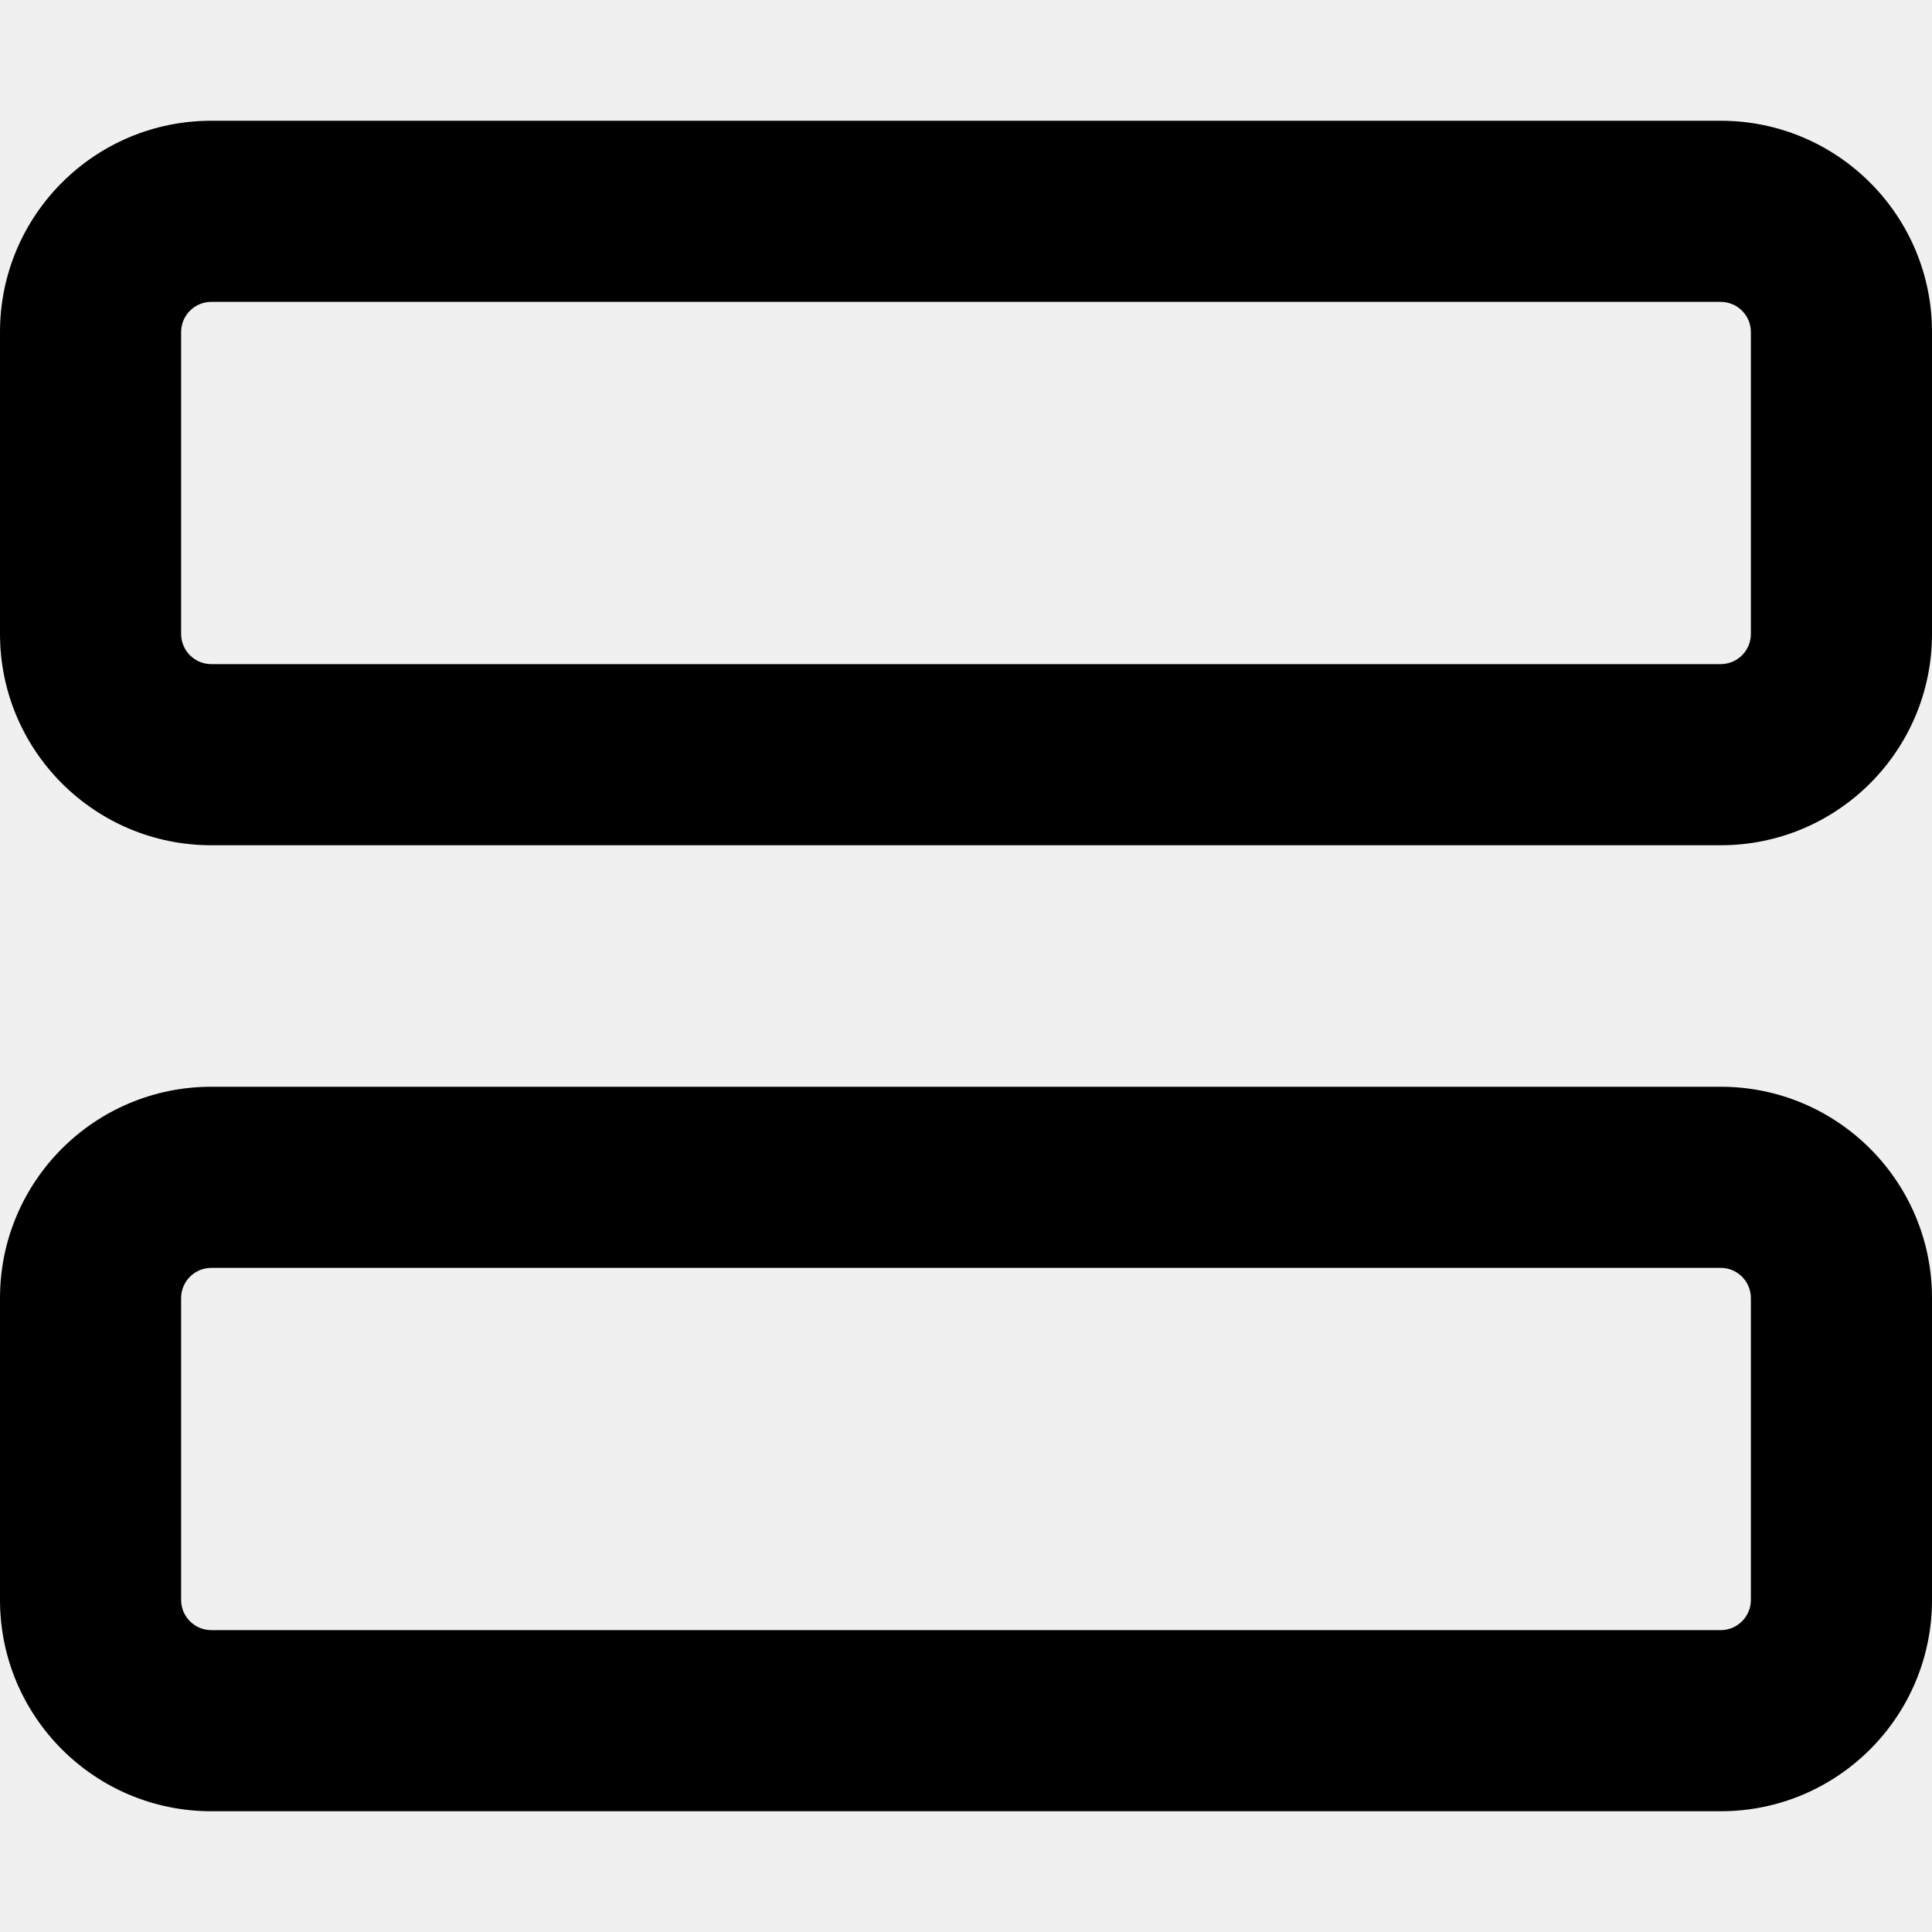
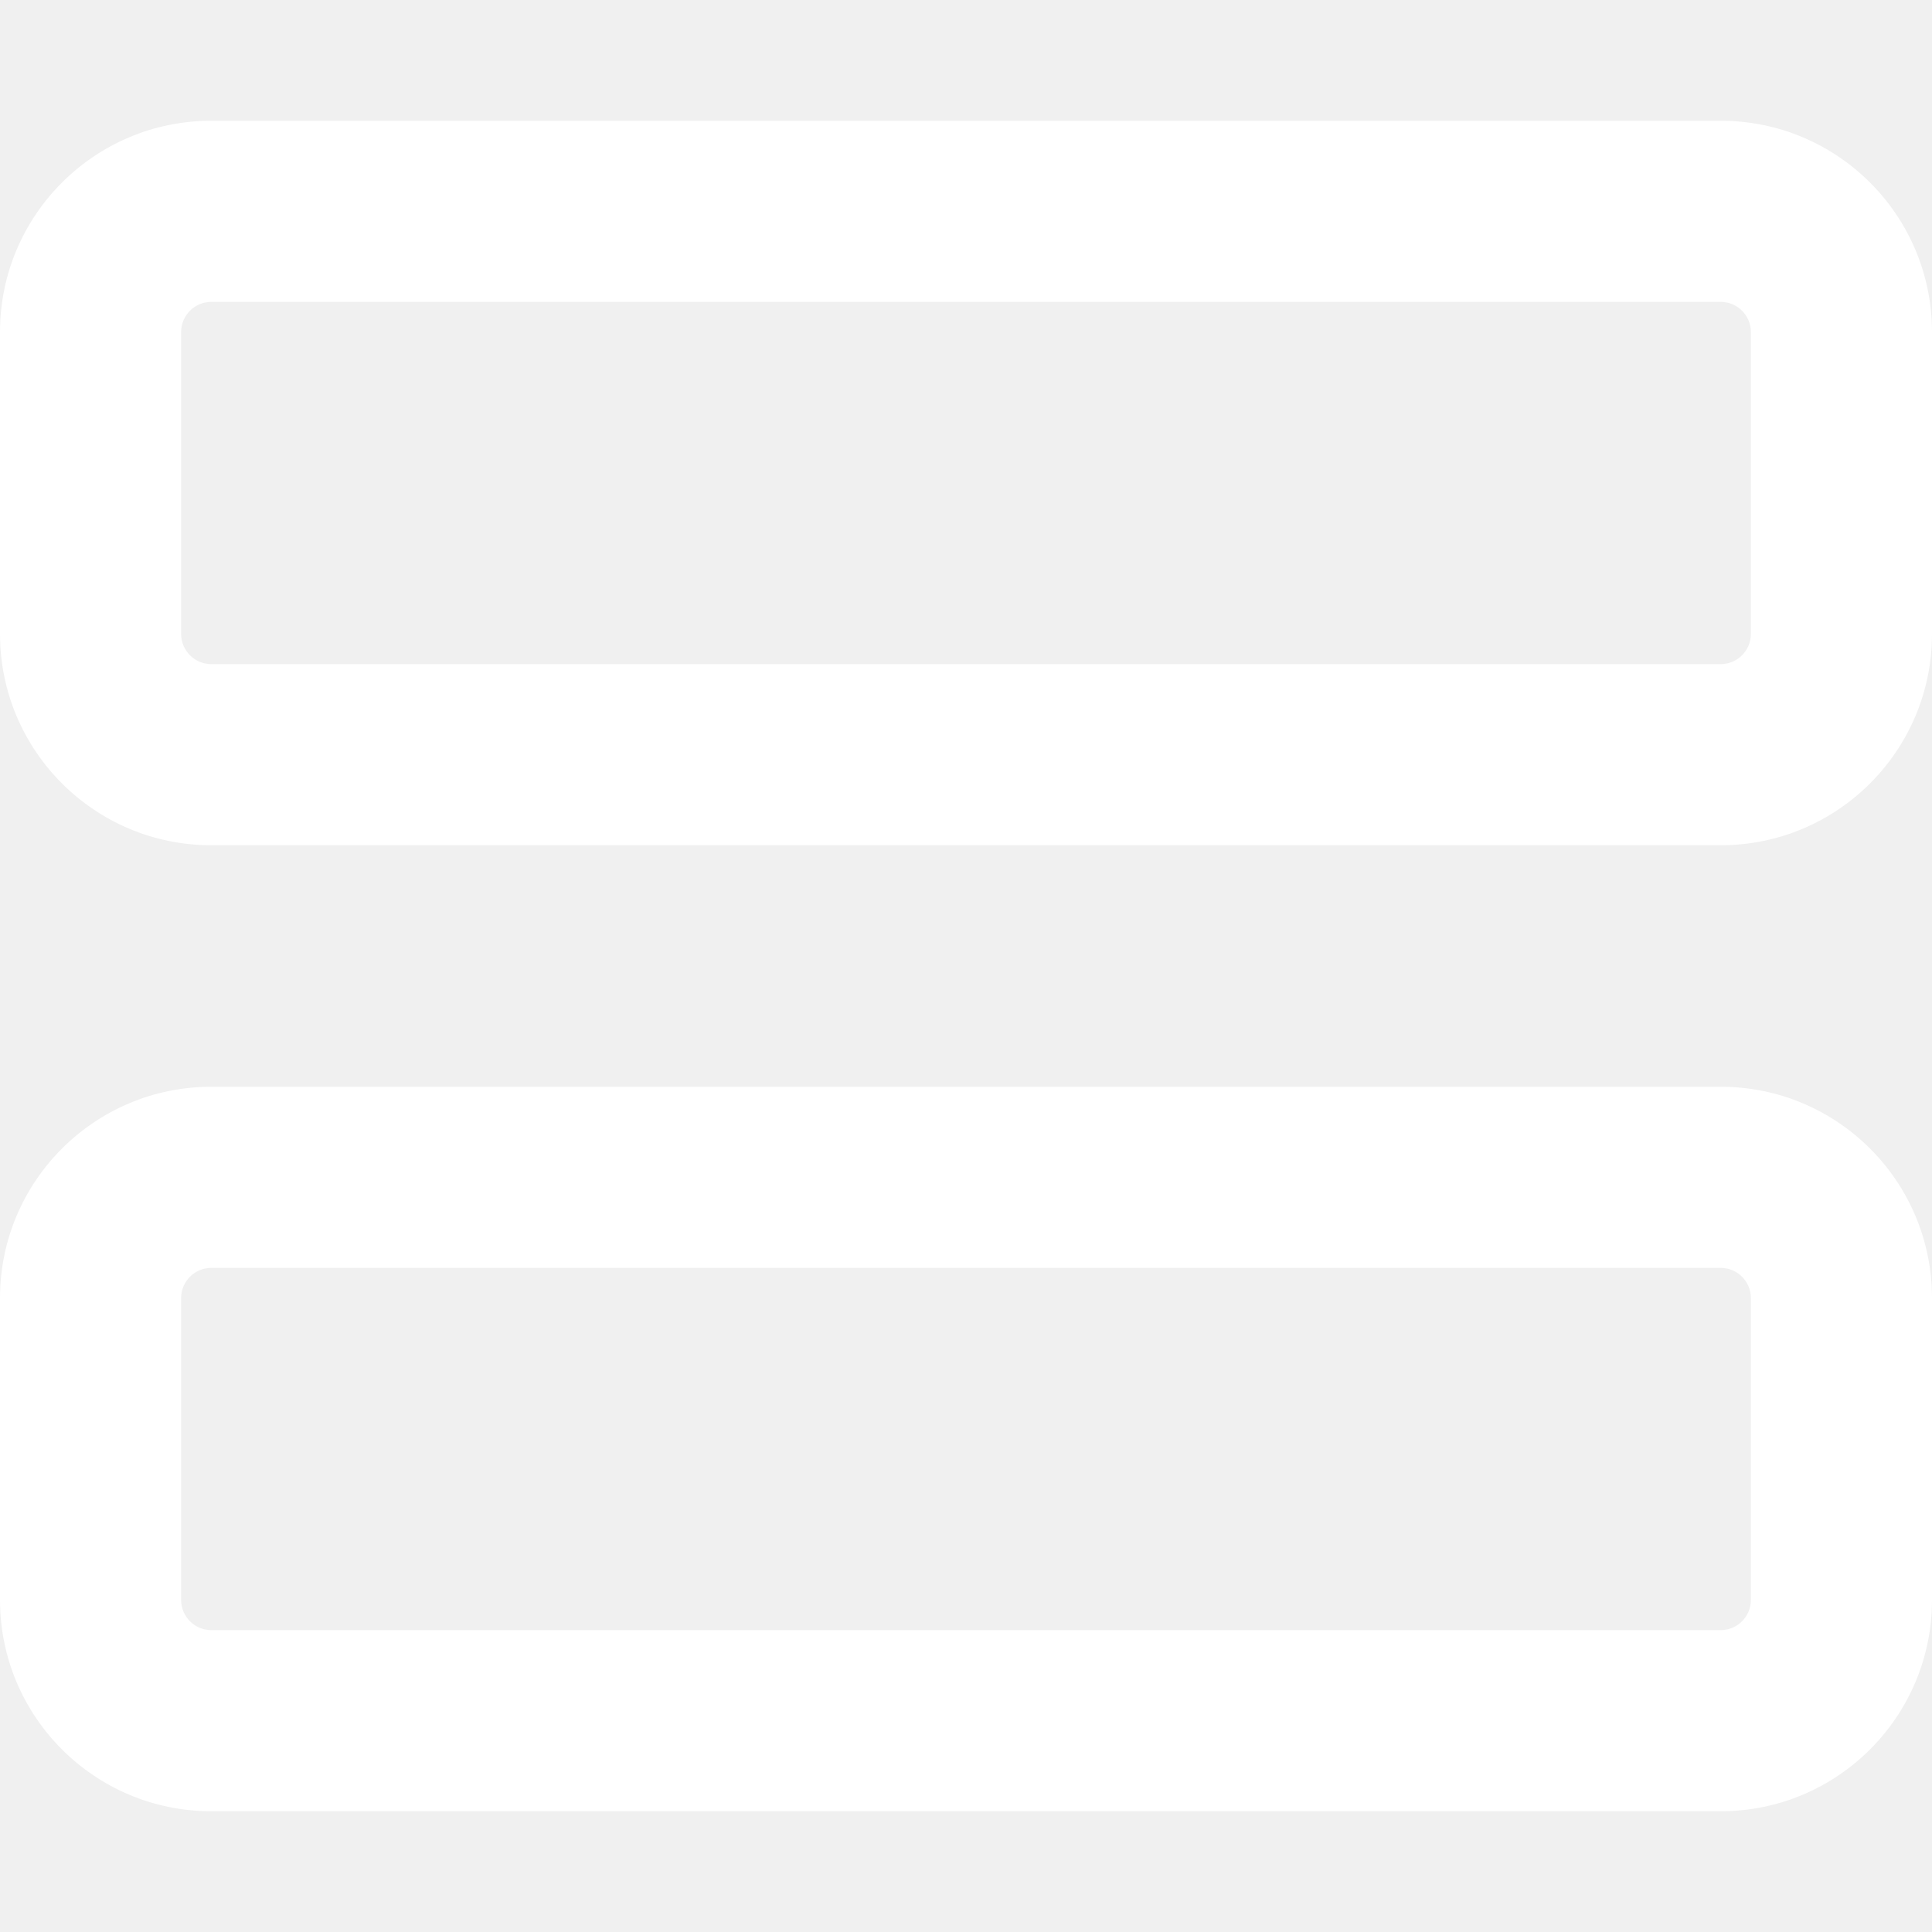
<svg xmlns="http://www.w3.org/2000/svg" width="16" height="16" viewBox="0 0 16 16">
-   <path fill-rule="evenodd" fill="currentColor" d="M16 2.75A1.75 1.75 0 0014.25 1H1.75A1.75 1.75 0 000 2.75v2.5A1.75 1.75 0 001.75 7h12.5A1.75 1.75 0 0016 5.25v-2.5zm-1.75-.25a.25.25 0 01.25.25v2.5a.25.25 0 01-.25.25H1.75a.25.25 0 01-.25-.25v-2.5a.25.25 0 01.25-.25h12.5zM16 10.75A1.75 1.75 0 0014.25 9H1.75A1.75 1.75 0 000 10.75v2.5A1.75 1.75 0 001.75 15h12.5A1.75 1.75 0 0016 13.25v-2.5zm-1.75-.25a.25.25 0 01.25.25v2.5a.25.25 0 01-.25.25H1.75a.25.25 0 01-.25-.25v-2.5a.25.25 0 01.25-.25h12.5z" />
+   <path fill-rule="evenodd" fill="#ffffff" d="M16 2.75A1.75 1.75 0 0014.25 1H1.75A1.75 1.75 0 000 2.75v2.5A1.75 1.75 0 001.75 7h12.5A1.75 1.75 0 0016 5.25v-2.5zm-1.75-.25a.25.25 0 01.25.25v2.5a.25.25 0 01-.25.25H1.75a.25.25 0 01-.25-.25v-2.5a.25.25 0 01.25-.25h12.5zM16 10.75A1.75 1.75 0 0014.25 9H1.75A1.75 1.75 0 000 10.75v2.5A1.75 1.75 0 001.75 15h12.5A1.75 1.75 0 0016 13.25v-2.5zm-1.75-.25a.25.25 0 01.25.25v2.5a.25.25 0 01-.25.25H1.75a.25.25 0 01-.25-.25v-2.5a.25.25 0 01.25-.25h12.5z" />
</svg>
